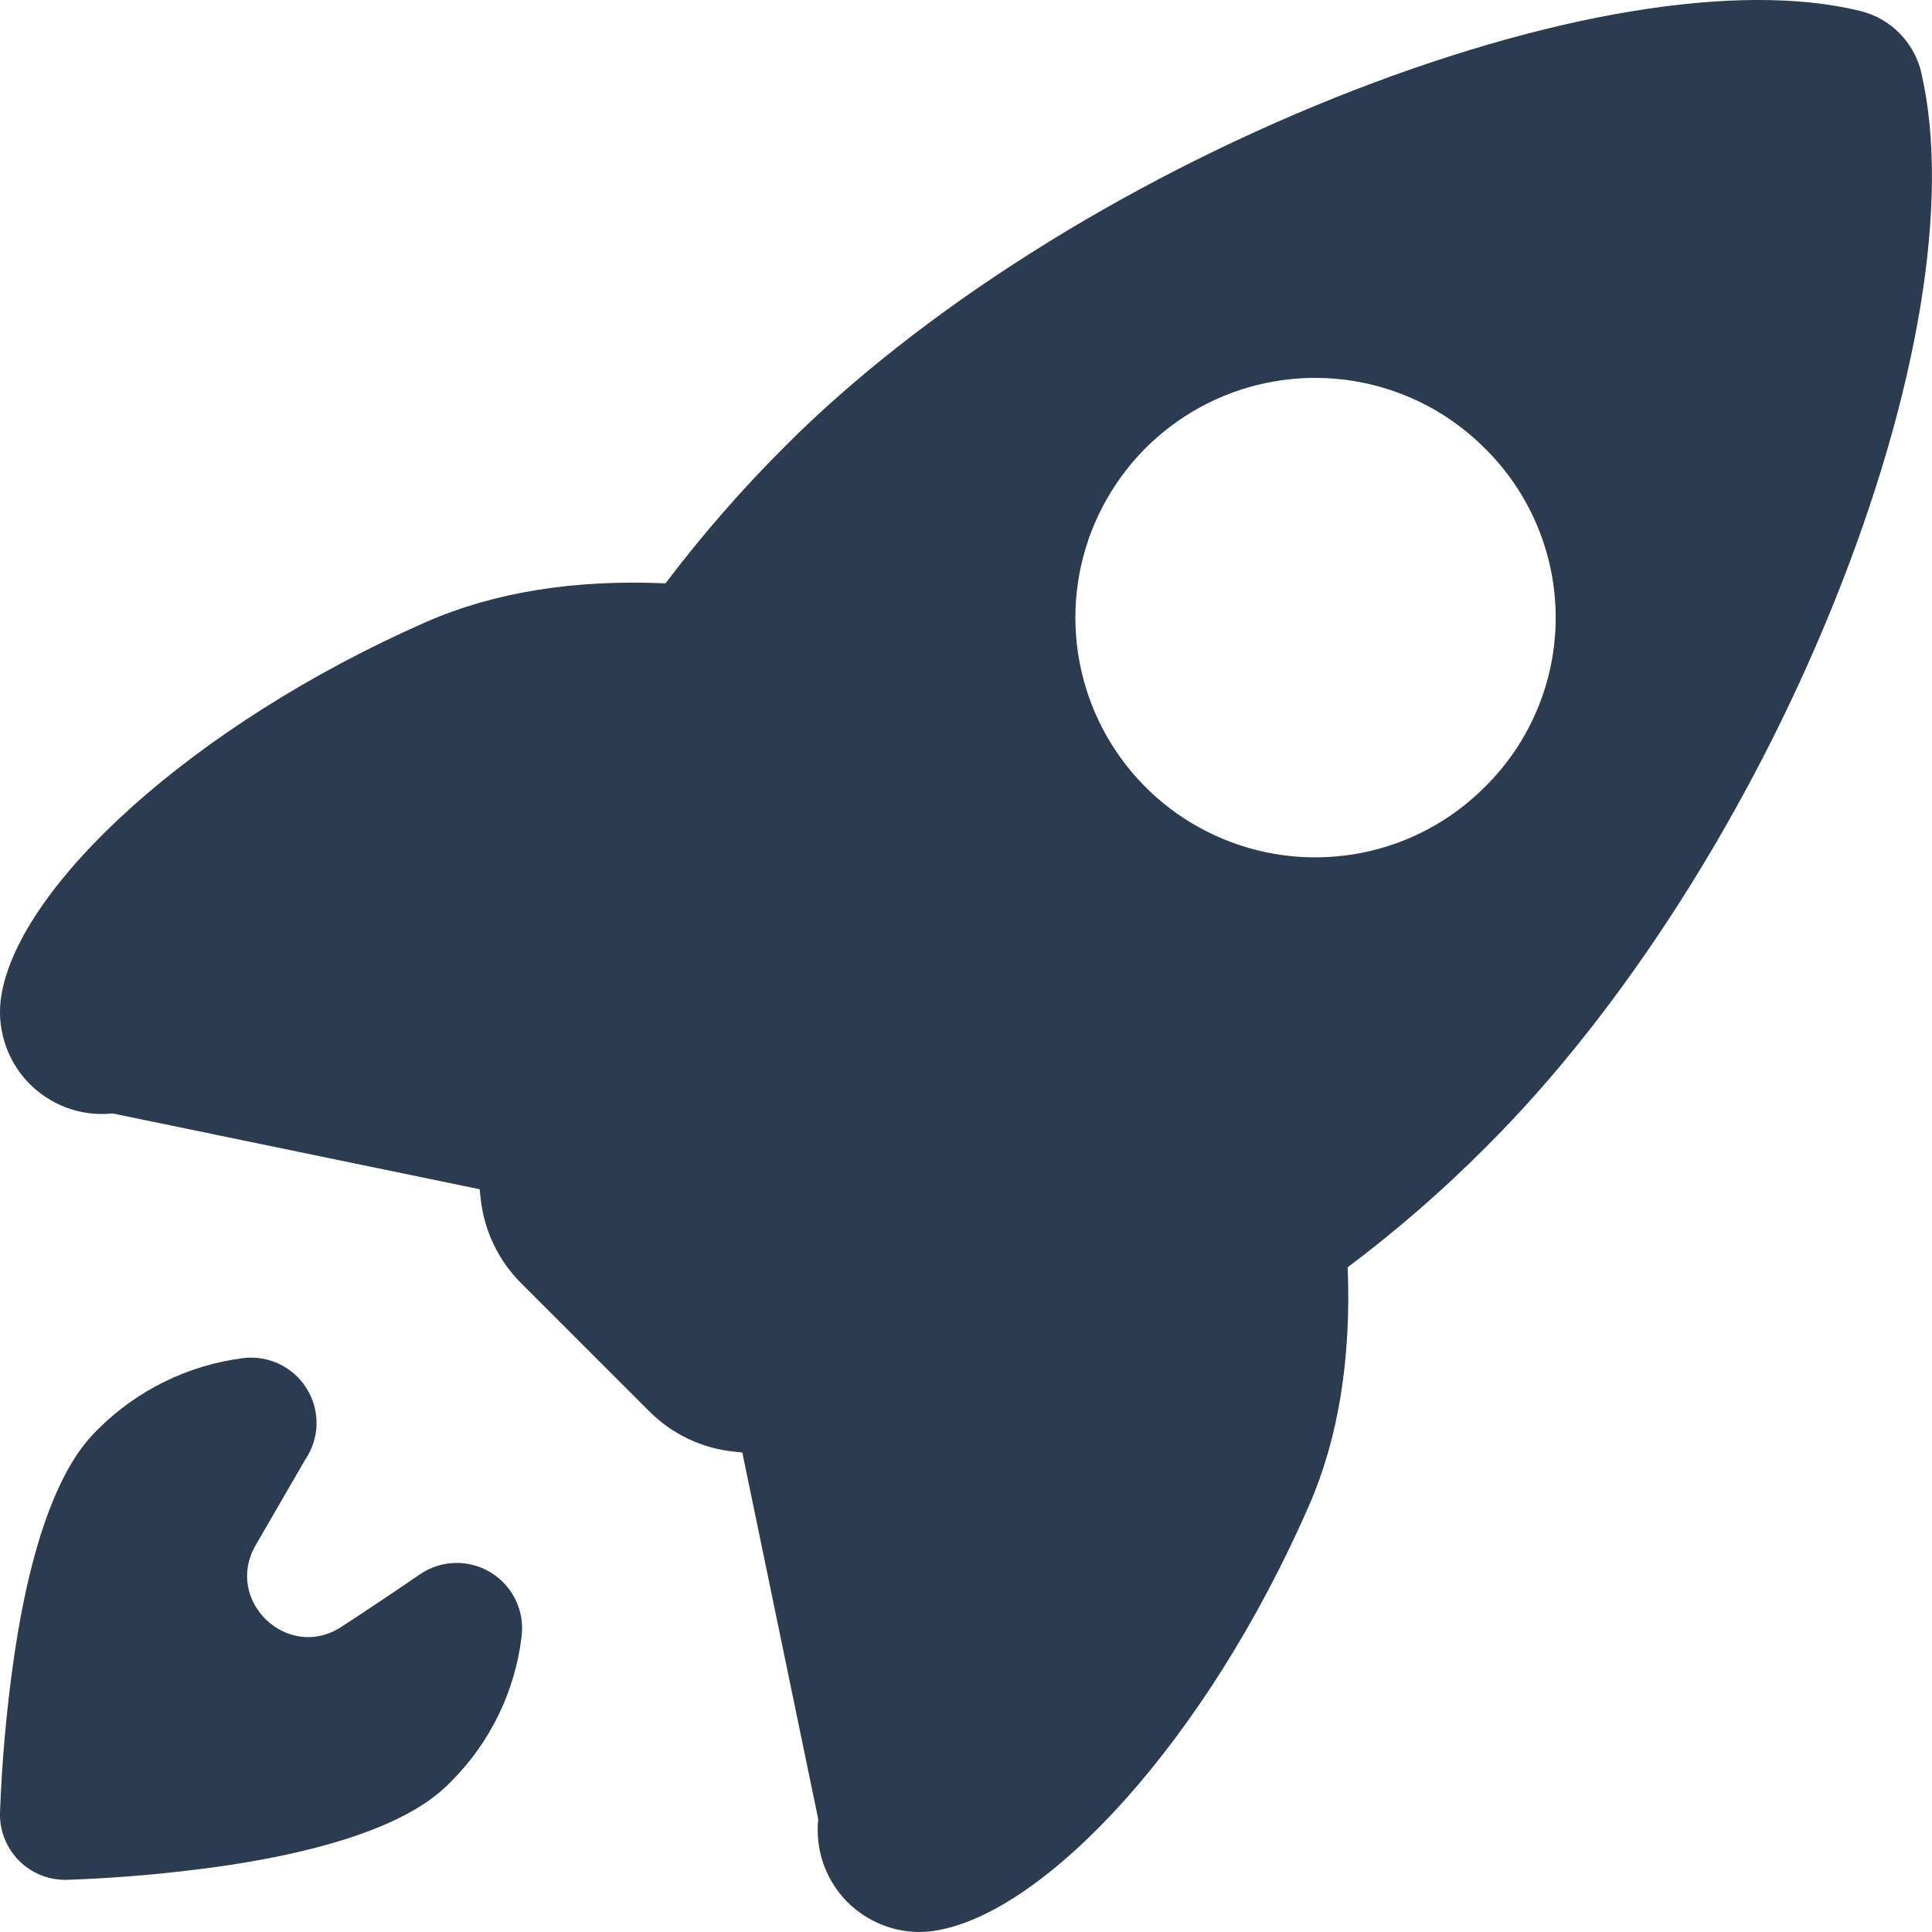
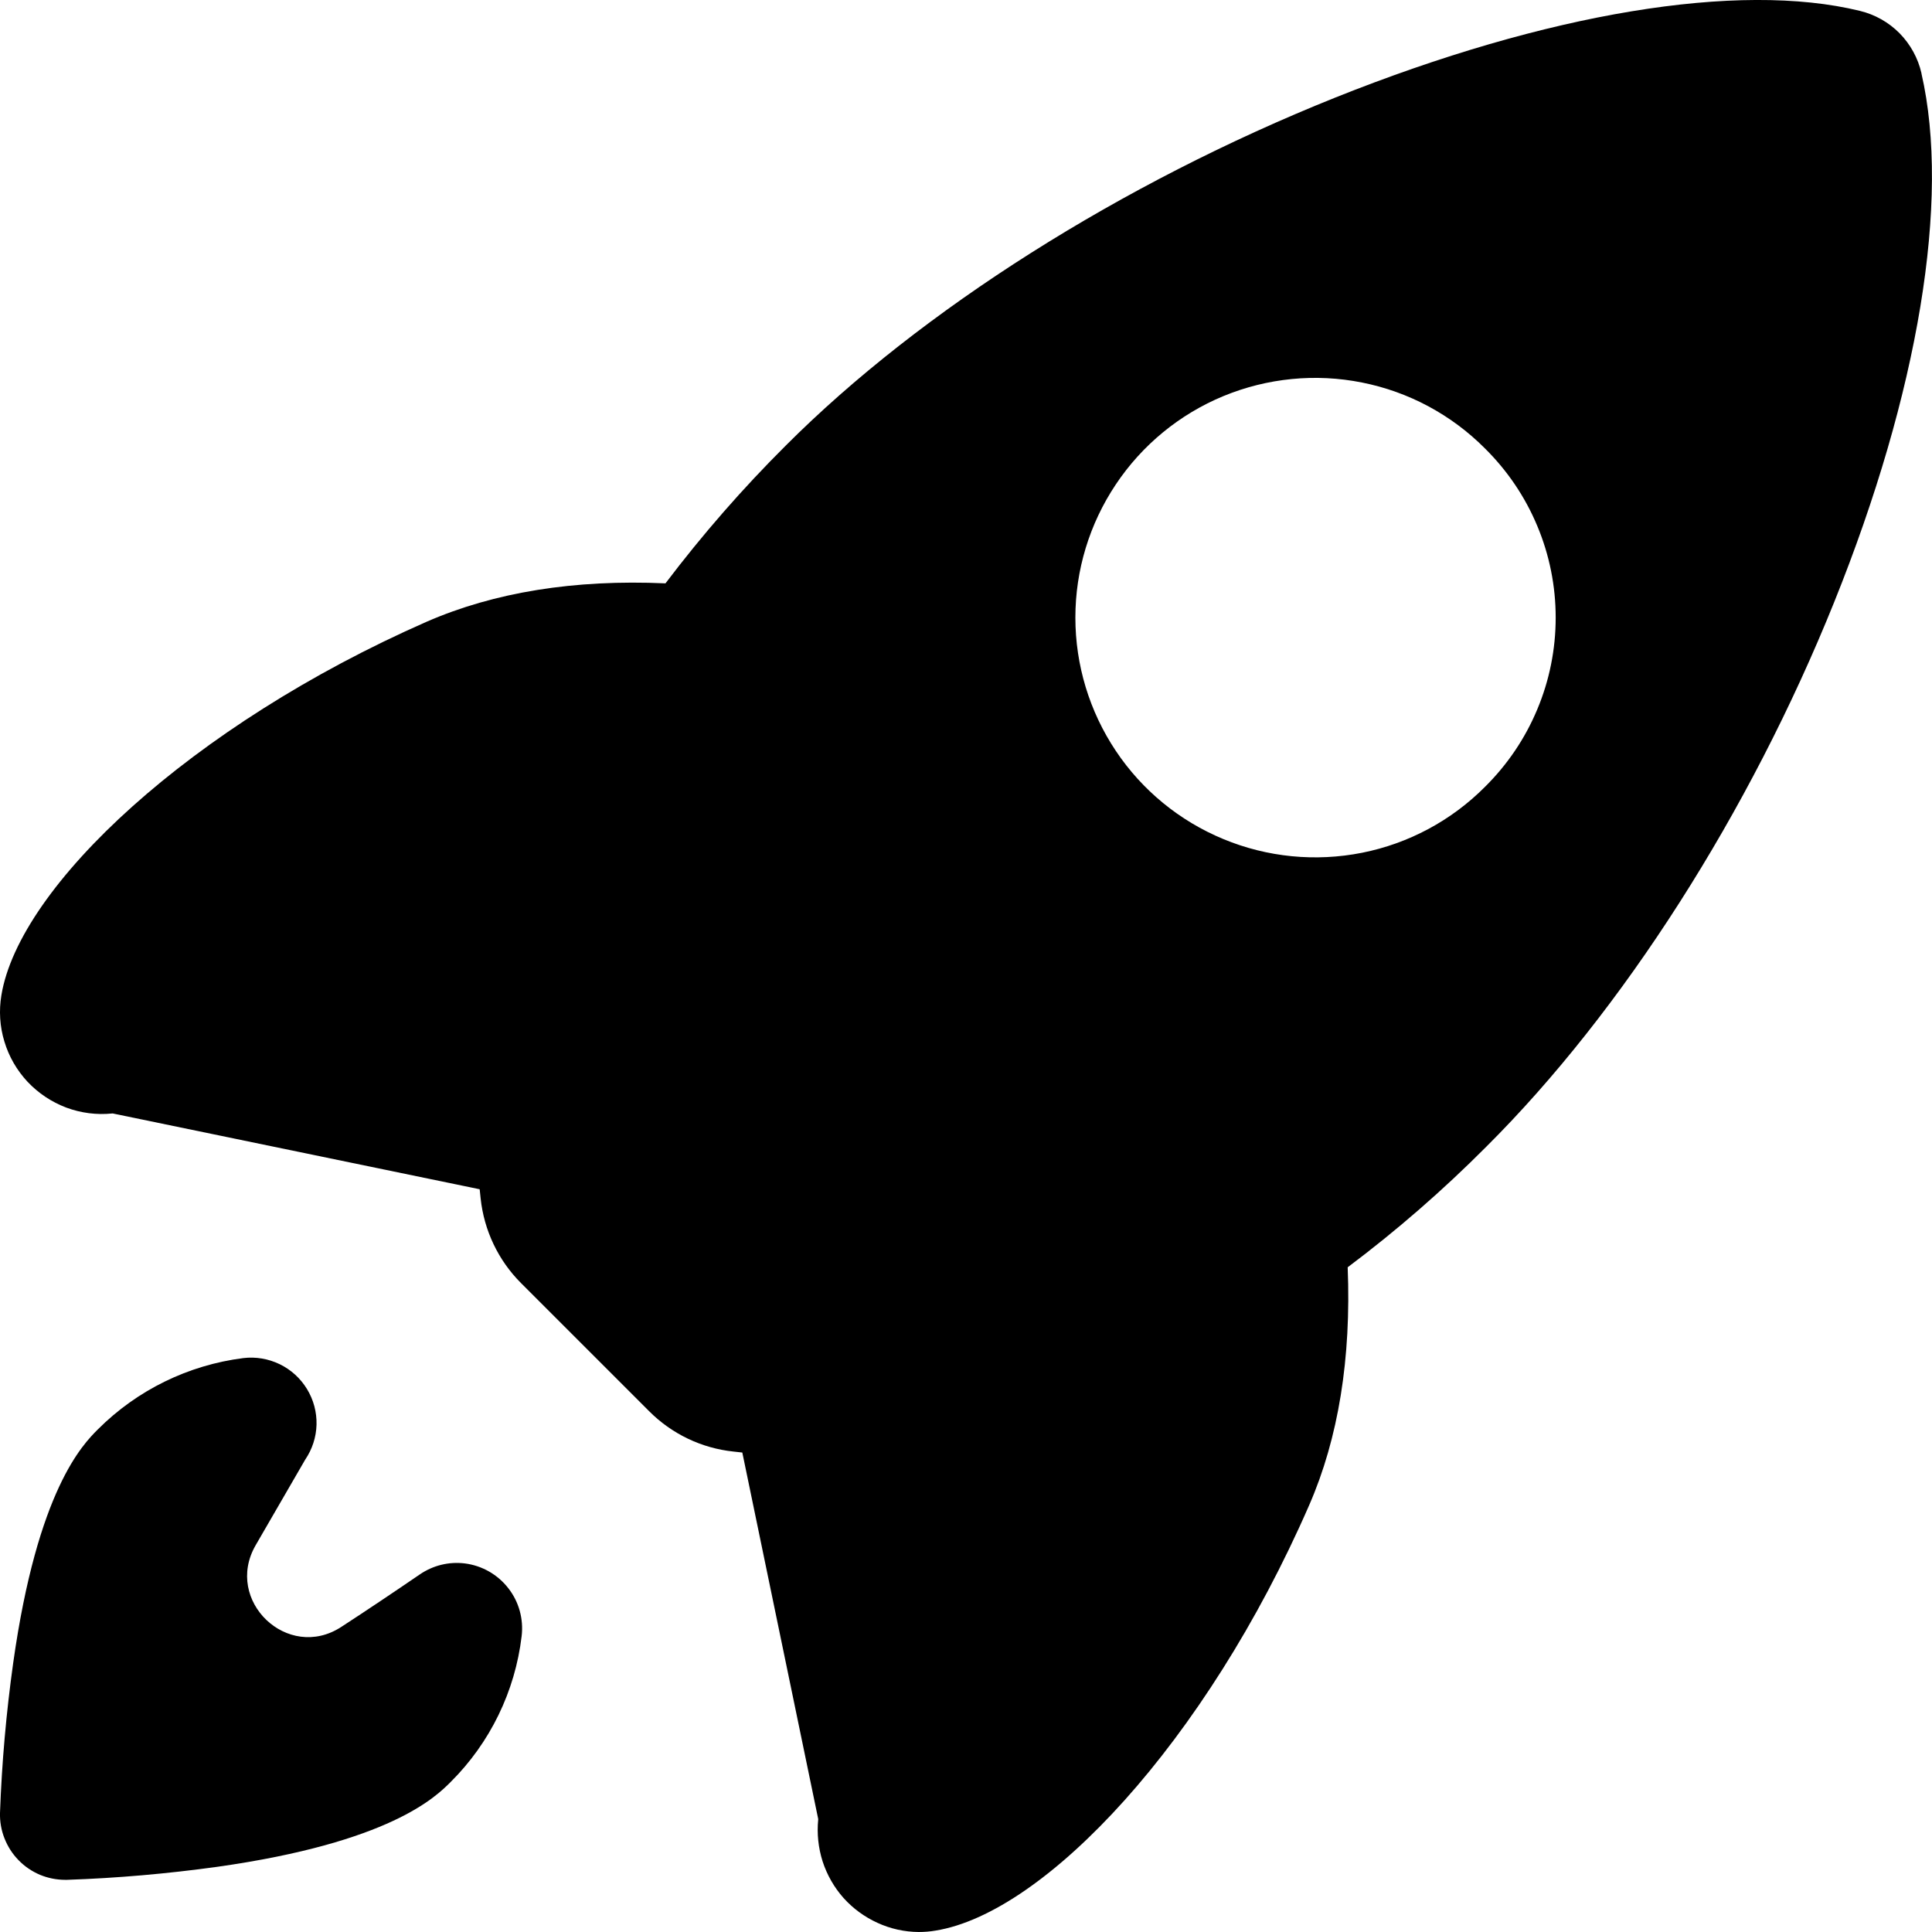
- <svg xmlns="http://www.w3.org/2000/svg" id="rocket" viewBox="0 0 18 18" fill="none">
-   <path d="M17.902 0.686V0.683C17.87 0.542 17.799 0.413 17.698 0.31C17.596 0.207 17.468 0.135 17.327 0.101C16.195 -0.175 14.413 0.12 12.438 0.91C10.448 1.708 8.584 2.887 7.323 4.149C6.919 4.551 6.544 4.981 6.2 5.435C5.351 5.397 4.604 5.518 3.974 5.793C1.78 6.758 0.18 8.257 0.013 9.272C-0.011 9.416 -0.002 9.564 0.041 9.704C0.083 9.844 0.157 9.972 0.257 10.079C0.357 10.185 0.48 10.267 0.617 10.319C0.754 10.37 0.901 10.389 1.046 10.374H1.051L4.469 11.08C4.472 11.111 4.475 11.14 4.478 11.166C4.51 11.464 4.642 11.742 4.854 11.954L6.047 13.147C6.259 13.36 6.537 13.493 6.835 13.524L6.916 13.533L7.623 16.947V16.952C7.61 17.084 7.624 17.216 7.664 17.342C7.705 17.468 7.771 17.584 7.859 17.683C7.947 17.781 8.055 17.86 8.176 17.915C8.296 17.97 8.426 17.999 8.559 18C8.611 18 8.664 17.996 8.716 17.987C9.737 17.823 11.234 16.231 12.197 14.024C12.47 13.399 12.59 12.654 12.556 11.807C13.013 11.464 13.444 11.089 13.847 10.684C15.117 9.42 16.299 7.571 17.089 5.609C17.875 3.657 18.172 1.862 17.902 0.686ZM13.833 7.333C13.521 7.646 13.123 7.859 12.69 7.945C12.256 8.031 11.807 7.987 11.399 7.818C10.99 7.649 10.641 7.363 10.396 6.996C10.15 6.628 10.019 6.196 10.019 5.754C10.019 5.312 10.15 4.881 10.396 4.513C10.641 4.146 10.99 3.859 11.399 3.69C11.807 3.522 12.256 3.477 12.69 3.564C13.123 3.65 13.521 3.863 13.833 4.176C14.042 4.382 14.209 4.628 14.322 4.899C14.436 5.17 14.494 5.461 14.494 5.754C14.494 6.048 14.436 6.339 14.322 6.61C14.209 6.881 14.042 7.127 13.833 7.333Z" fill="#2B3B50" />
-   <path d="M4.33 14.566C4.183 14.548 4.035 14.584 3.912 14.668C3.669 14.834 3.425 14.998 3.179 15.158C2.681 15.482 2.085 14.914 2.381 14.398L2.843 13.6C2.909 13.503 2.946 13.39 2.949 13.273C2.952 13.156 2.921 13.041 2.86 12.941C2.799 12.841 2.711 12.761 2.606 12.71C2.5 12.659 2.383 12.639 2.267 12.653C1.754 12.718 1.278 12.951 0.912 13.317C0.773 13.456 0.35 13.88 0.123 15.493C0.058 15.957 0.017 16.423 0 16.891C-0.002 16.972 0.012 17.053 0.042 17.128C0.072 17.204 0.116 17.273 0.173 17.331C0.229 17.389 0.297 17.435 0.372 17.467C0.447 17.498 0.527 17.514 0.608 17.514H0.624C1.092 17.498 1.558 17.457 2.022 17.393C3.636 17.165 4.06 16.741 4.199 16.602C4.566 16.237 4.799 15.758 4.86 15.244C4.879 15.084 4.835 14.923 4.735 14.796C4.636 14.669 4.49 14.586 4.33 14.566Z" fill="#2B3B50" />
+ <svg xmlns="http://www.w3.org/2000/svg" id="rocket" viewBox="0 0 18 18">
+   <path d="M17.902 0.686V0.683C17.87 0.542 17.799 0.413 17.698 0.31C17.596 0.207 17.468 0.135 17.327 0.101C16.195 -0.175 14.413 0.12 12.438 0.91C10.448 1.708 8.584 2.887 7.323 4.149C6.919 4.551 6.544 4.981 6.2 5.435C5.351 5.397 4.604 5.518 3.974 5.793C1.78 6.758 0.18 8.257 0.013 9.272C-0.011 9.416 -0.002 9.564 0.041 9.704C0.083 9.844 0.157 9.972 0.257 10.079C0.357 10.185 0.48 10.267 0.617 10.319C0.754 10.37 0.901 10.389 1.046 10.374H1.051L4.469 11.08C4.472 11.111 4.475 11.14 4.478 11.166C4.51 11.464 4.642 11.742 4.854 11.954L6.047 13.147C6.259 13.36 6.537 13.493 6.835 13.524L6.916 13.533L7.623 16.947V16.952C7.61 17.084 7.624 17.216 7.664 17.342C7.705 17.468 7.771 17.584 7.859 17.683C7.947 17.781 8.055 17.86 8.176 17.915C8.296 17.97 8.426 17.999 8.559 18C8.611 18 8.664 17.996 8.716 17.987C9.737 17.823 11.234 16.231 12.197 14.024C12.47 13.399 12.59 12.654 12.556 11.807C13.013 11.464 13.444 11.089 13.847 10.684C15.117 9.42 16.299 7.571 17.089 5.609C17.875 3.657 18.172 1.862 17.902 0.686ZM13.833 7.333C13.521 7.646 13.123 7.859 12.69 7.945C12.256 8.031 11.807 7.987 11.399 7.818C10.99 7.649 10.641 7.363 10.396 6.996C10.15 6.628 10.019 6.196 10.019 5.754C10.019 5.312 10.15 4.881 10.396 4.513C10.641 4.146 10.99 3.859 11.399 3.69C11.807 3.522 12.256 3.477 12.69 3.564C13.123 3.65 13.521 3.863 13.833 4.176C14.042 4.382 14.209 4.628 14.322 4.899C14.436 5.17 14.494 5.461 14.494 5.754C14.494 6.048 14.436 6.339 14.322 6.61C14.209 6.881 14.042 7.127 13.833 7.333Z" />
+   <path d="M4.33 14.566C4.183 14.548 4.035 14.584 3.912 14.668C3.669 14.834 3.425 14.998 3.179 15.158C2.681 15.482 2.085 14.914 2.381 14.398L2.843 13.6C2.909 13.503 2.946 13.39 2.949 13.273C2.952 13.156 2.921 13.041 2.86 12.941C2.799 12.841 2.711 12.761 2.606 12.71C2.5 12.659 2.383 12.639 2.267 12.653C1.754 12.718 1.278 12.951 0.912 13.317C0.773 13.456 0.35 13.88 0.123 15.493C0.058 15.957 0.017 16.423 0 16.891C-0.002 16.972 0.012 17.053 0.042 17.128C0.072 17.204 0.116 17.273 0.173 17.331C0.229 17.389 0.297 17.435 0.372 17.467C0.447 17.498 0.527 17.514 0.608 17.514H0.624C1.092 17.498 1.558 17.457 2.022 17.393C3.636 17.165 4.06 16.741 4.199 16.602C4.566 16.237 4.799 15.758 4.86 15.244C4.879 15.084 4.835 14.923 4.735 14.796C4.636 14.669 4.49 14.586 4.33 14.566Z" />
</svg>
